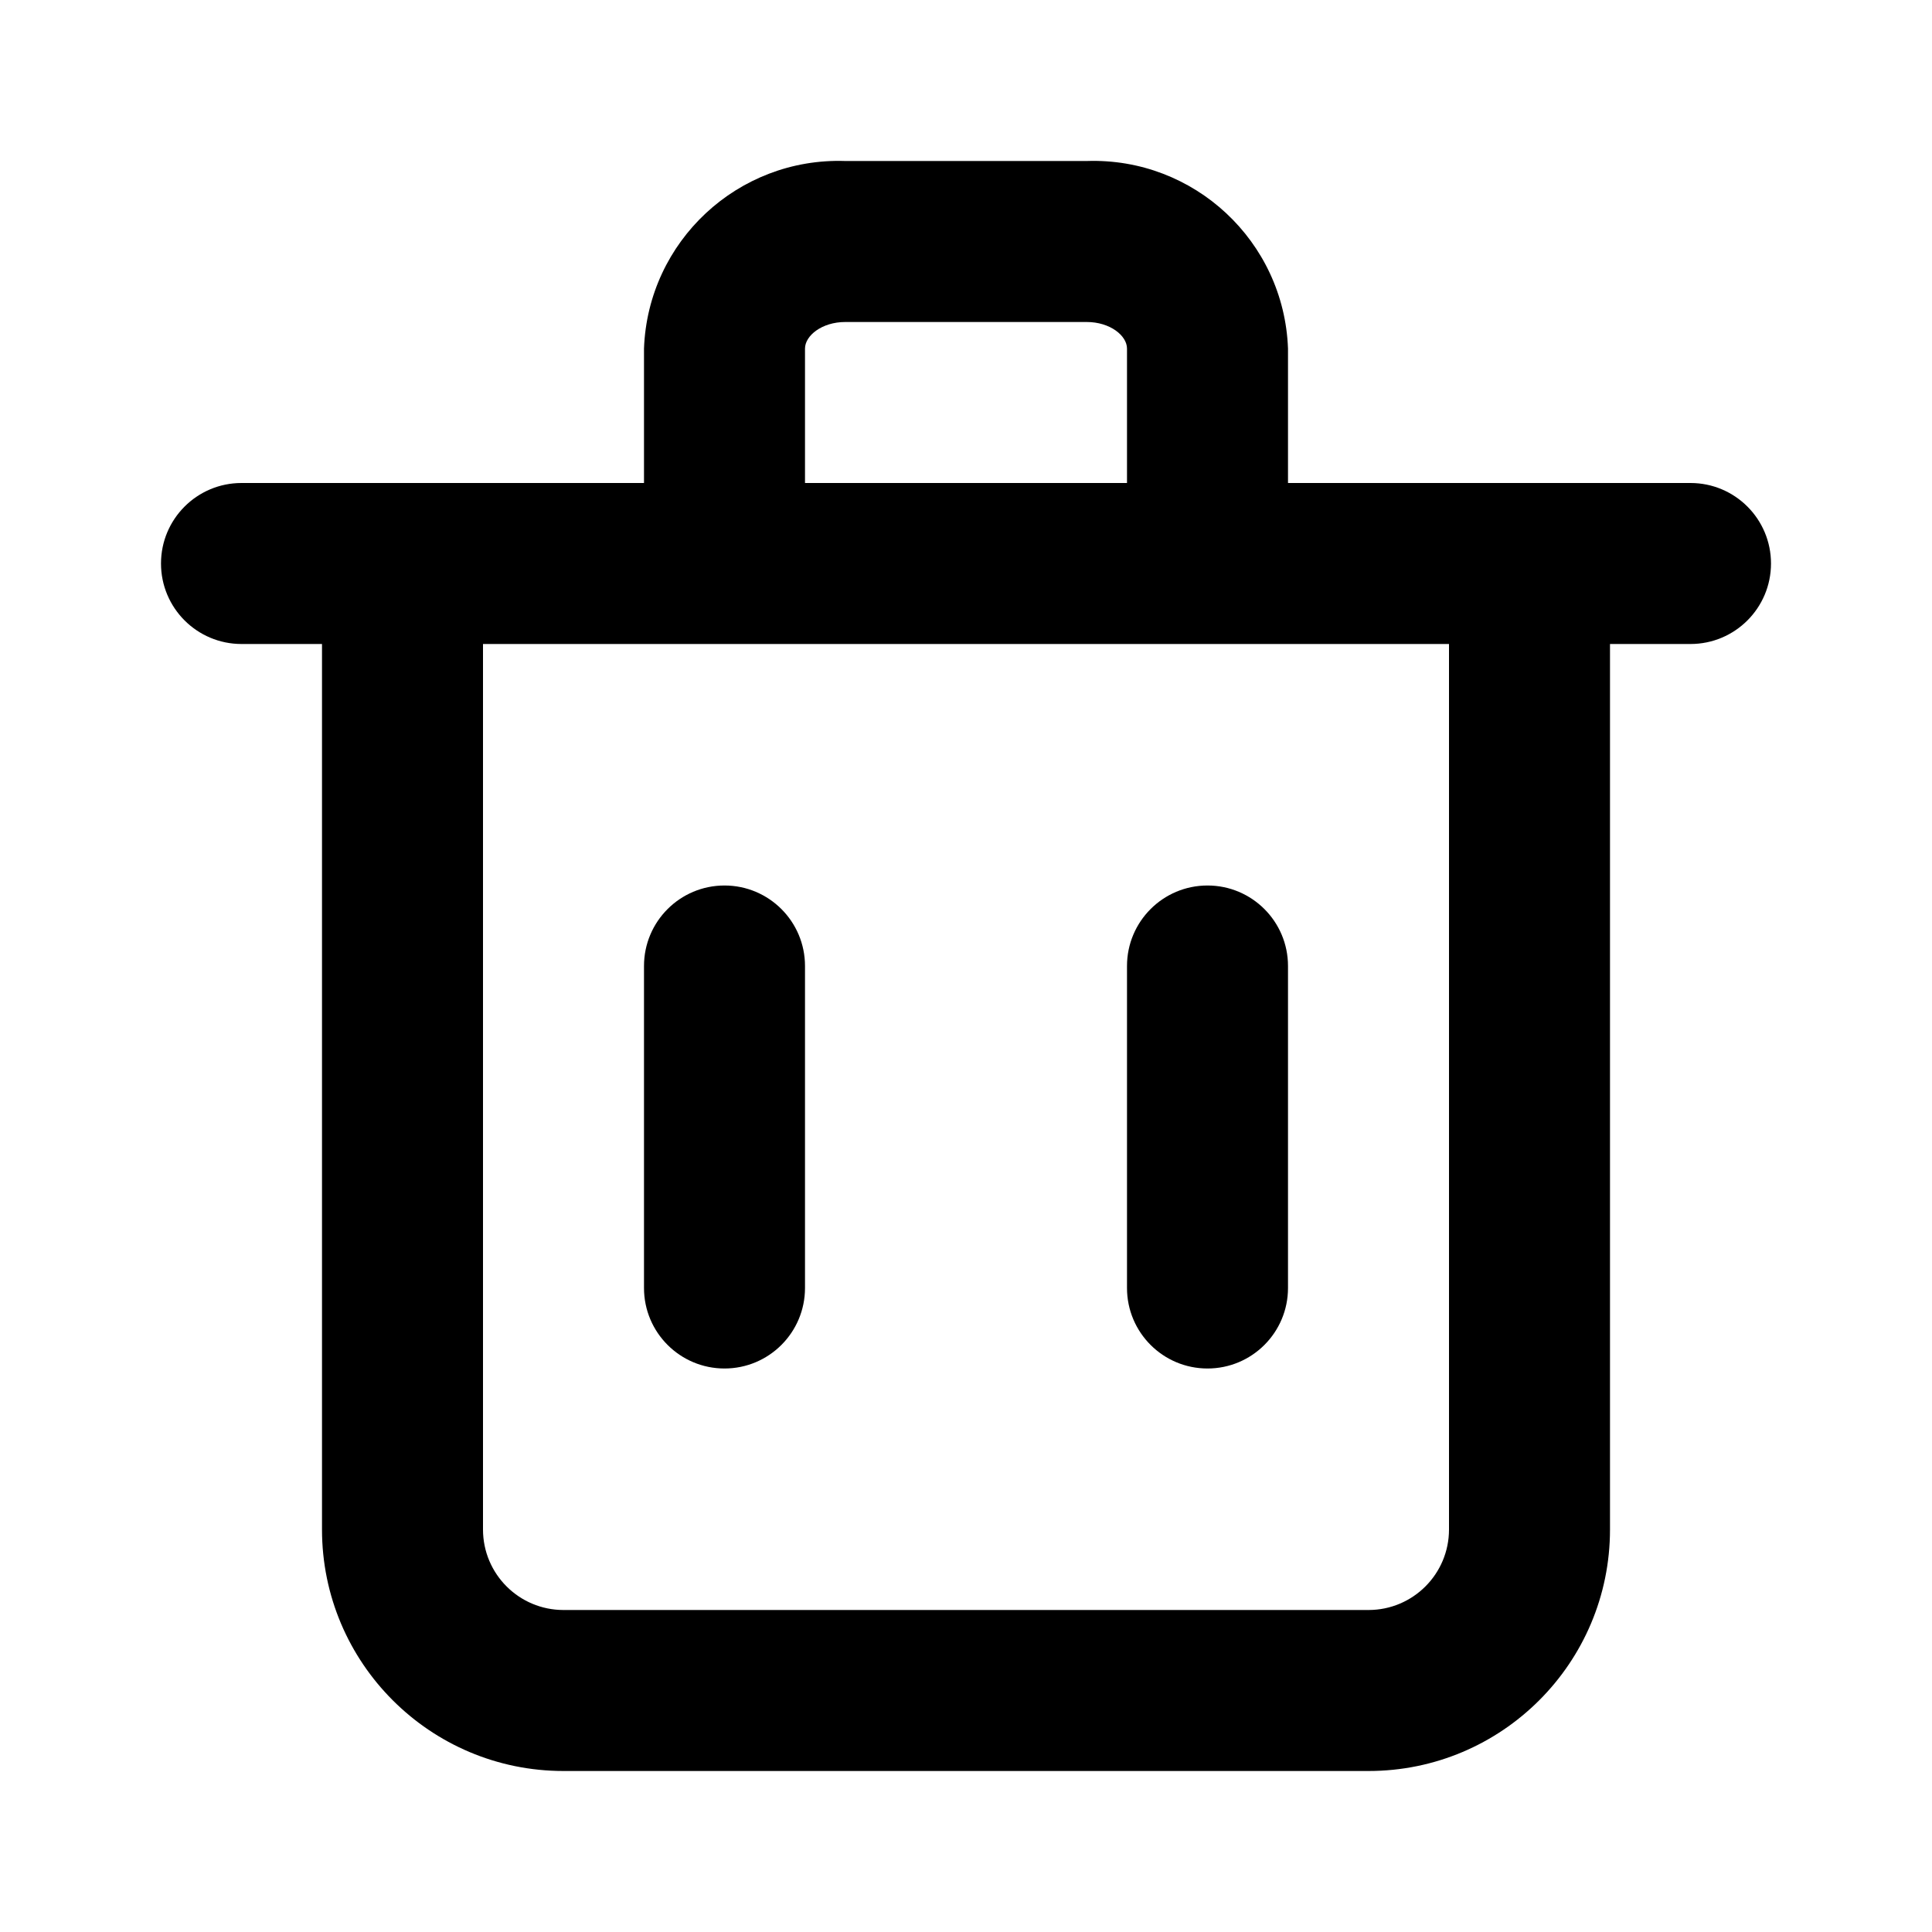
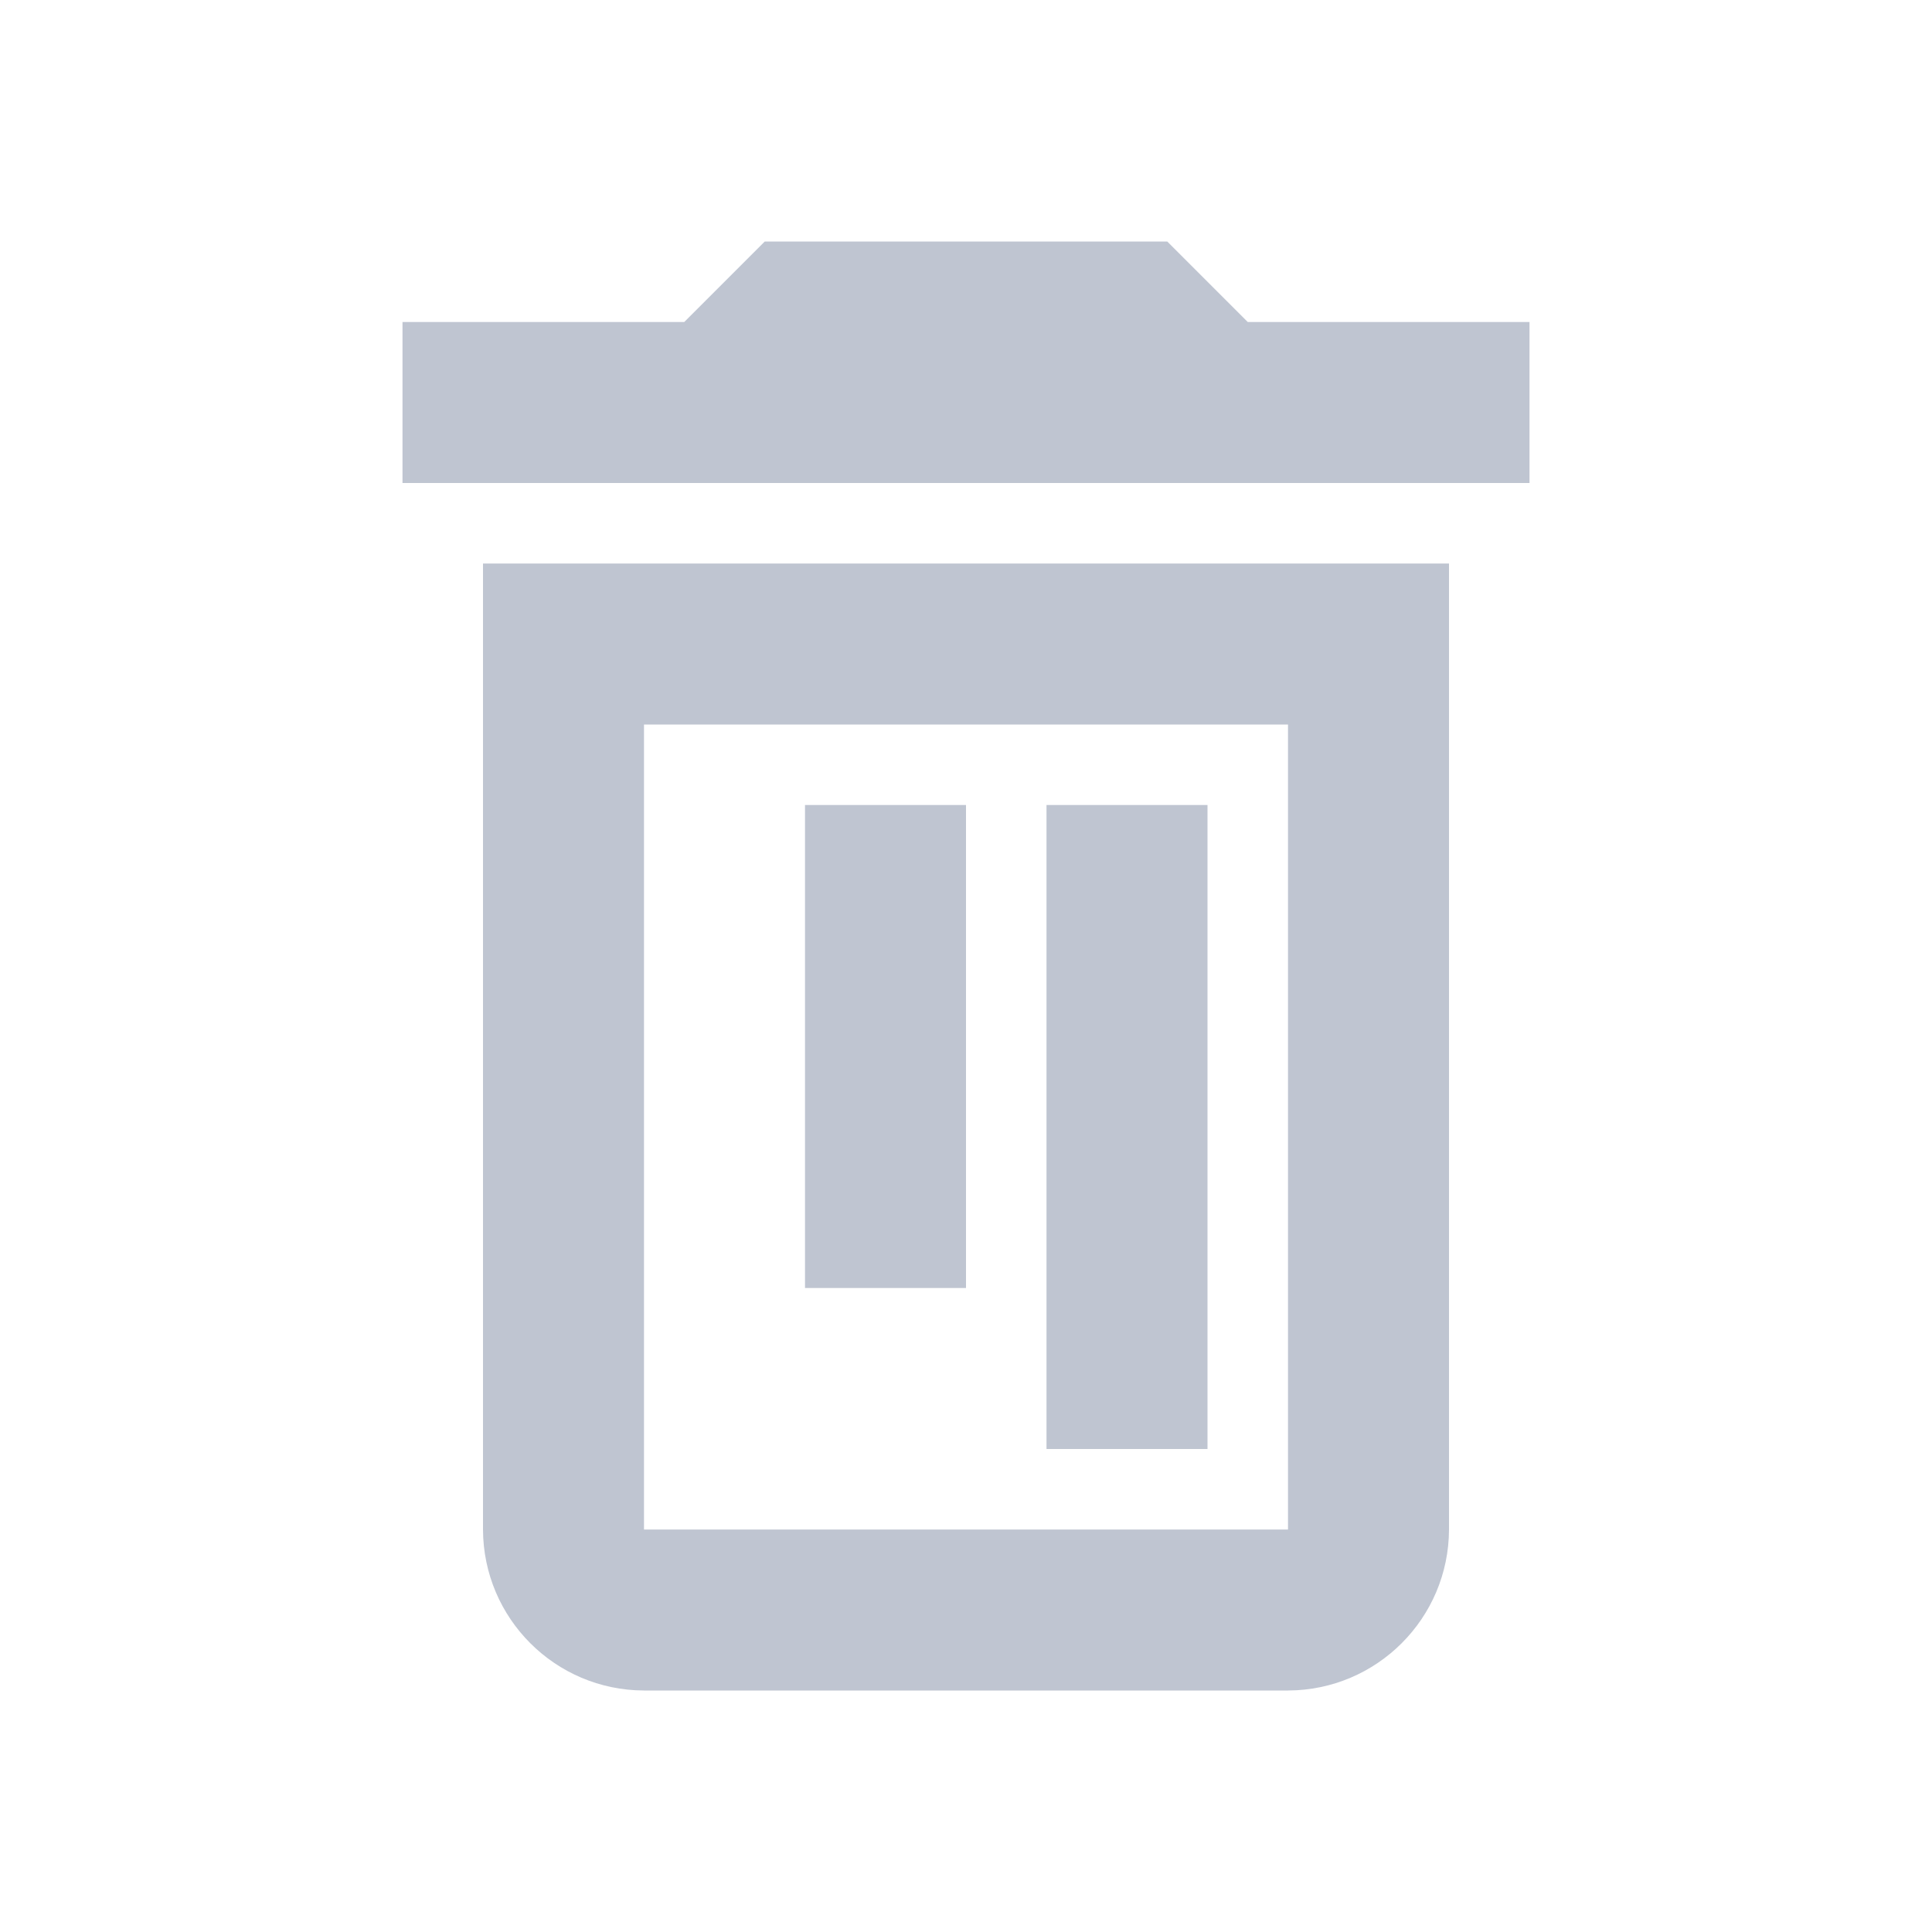
- <svg xmlns="http://www.w3.org/2000/svg" viewBox="0 0 24 24">
-   <g data-name="Layer 2">
-     <g data-name="trash-2">
-       <rect width="24" height="24" opacity="0" />
-       <path d="M21 6h-5V4.33A2.42 2.42 0 0 0 13.5 2h-3A2.42 2.42 0 0 0 8 4.33V6H3a1 1 0 0 0 0 2h1v11a3 3 0 0 0 3 3h10a3 3 0 0 0 3-3V8h1a1 1 0 0 0 0-2zM10 4.33c0-.16.21-.33.5-.33h3c.29 0 .5.17.5.33V6h-4zM18 19a1 1 0 0 1-1 1H7a1 1 0 0 1-1-1V8h12z" />
-       <path d="M9 17a1 1 0 0 0 1-1v-4a1 1 0 0 0-2 0v4a1 1 0 0 0 1 1z" />
-       <path d="M15 17a1 1 0 0 0 1-1v-4a1 1 0 0 0-2 0v4a1 1 0 0 0 1 1z" />
-     </g>
+ <svg xmlns="http://www.w3.org/2000/svg" id="Component_31_1" width="24" height="24" viewBox="0 0 24 24">
+   <defs>
+     <style>
+             .cls-2{fill:#bfc5d1}
+         </style>
+   </defs>
+   <g id="delete-24px">
+     <path id="Path_351" fill="none" d="M0 0h24v24H0z" />
+     <path id="Path_352" d="M16 9v10H8V9h8m-1.5-6h-5l-1 1H5v2h14V4h-3.5zM18 7H6v12a2.006 2.006 0 0 0 2 2h8a2.006 2.006 0 0 0 2-2z" class="cls-2" />
+   </g>
+   <g id="Group_5" transform="translate(-559 -299)">
+     <path id="Rectangle_3" d="M0 0H2V6H0z" class="cls-2" transform="translate(569 309)" />
+     <path id="Rectangle_4" d="M0 0H2V8H0z" class="cls-2" transform="translate(572 309)" />
  </g>
</svg>
